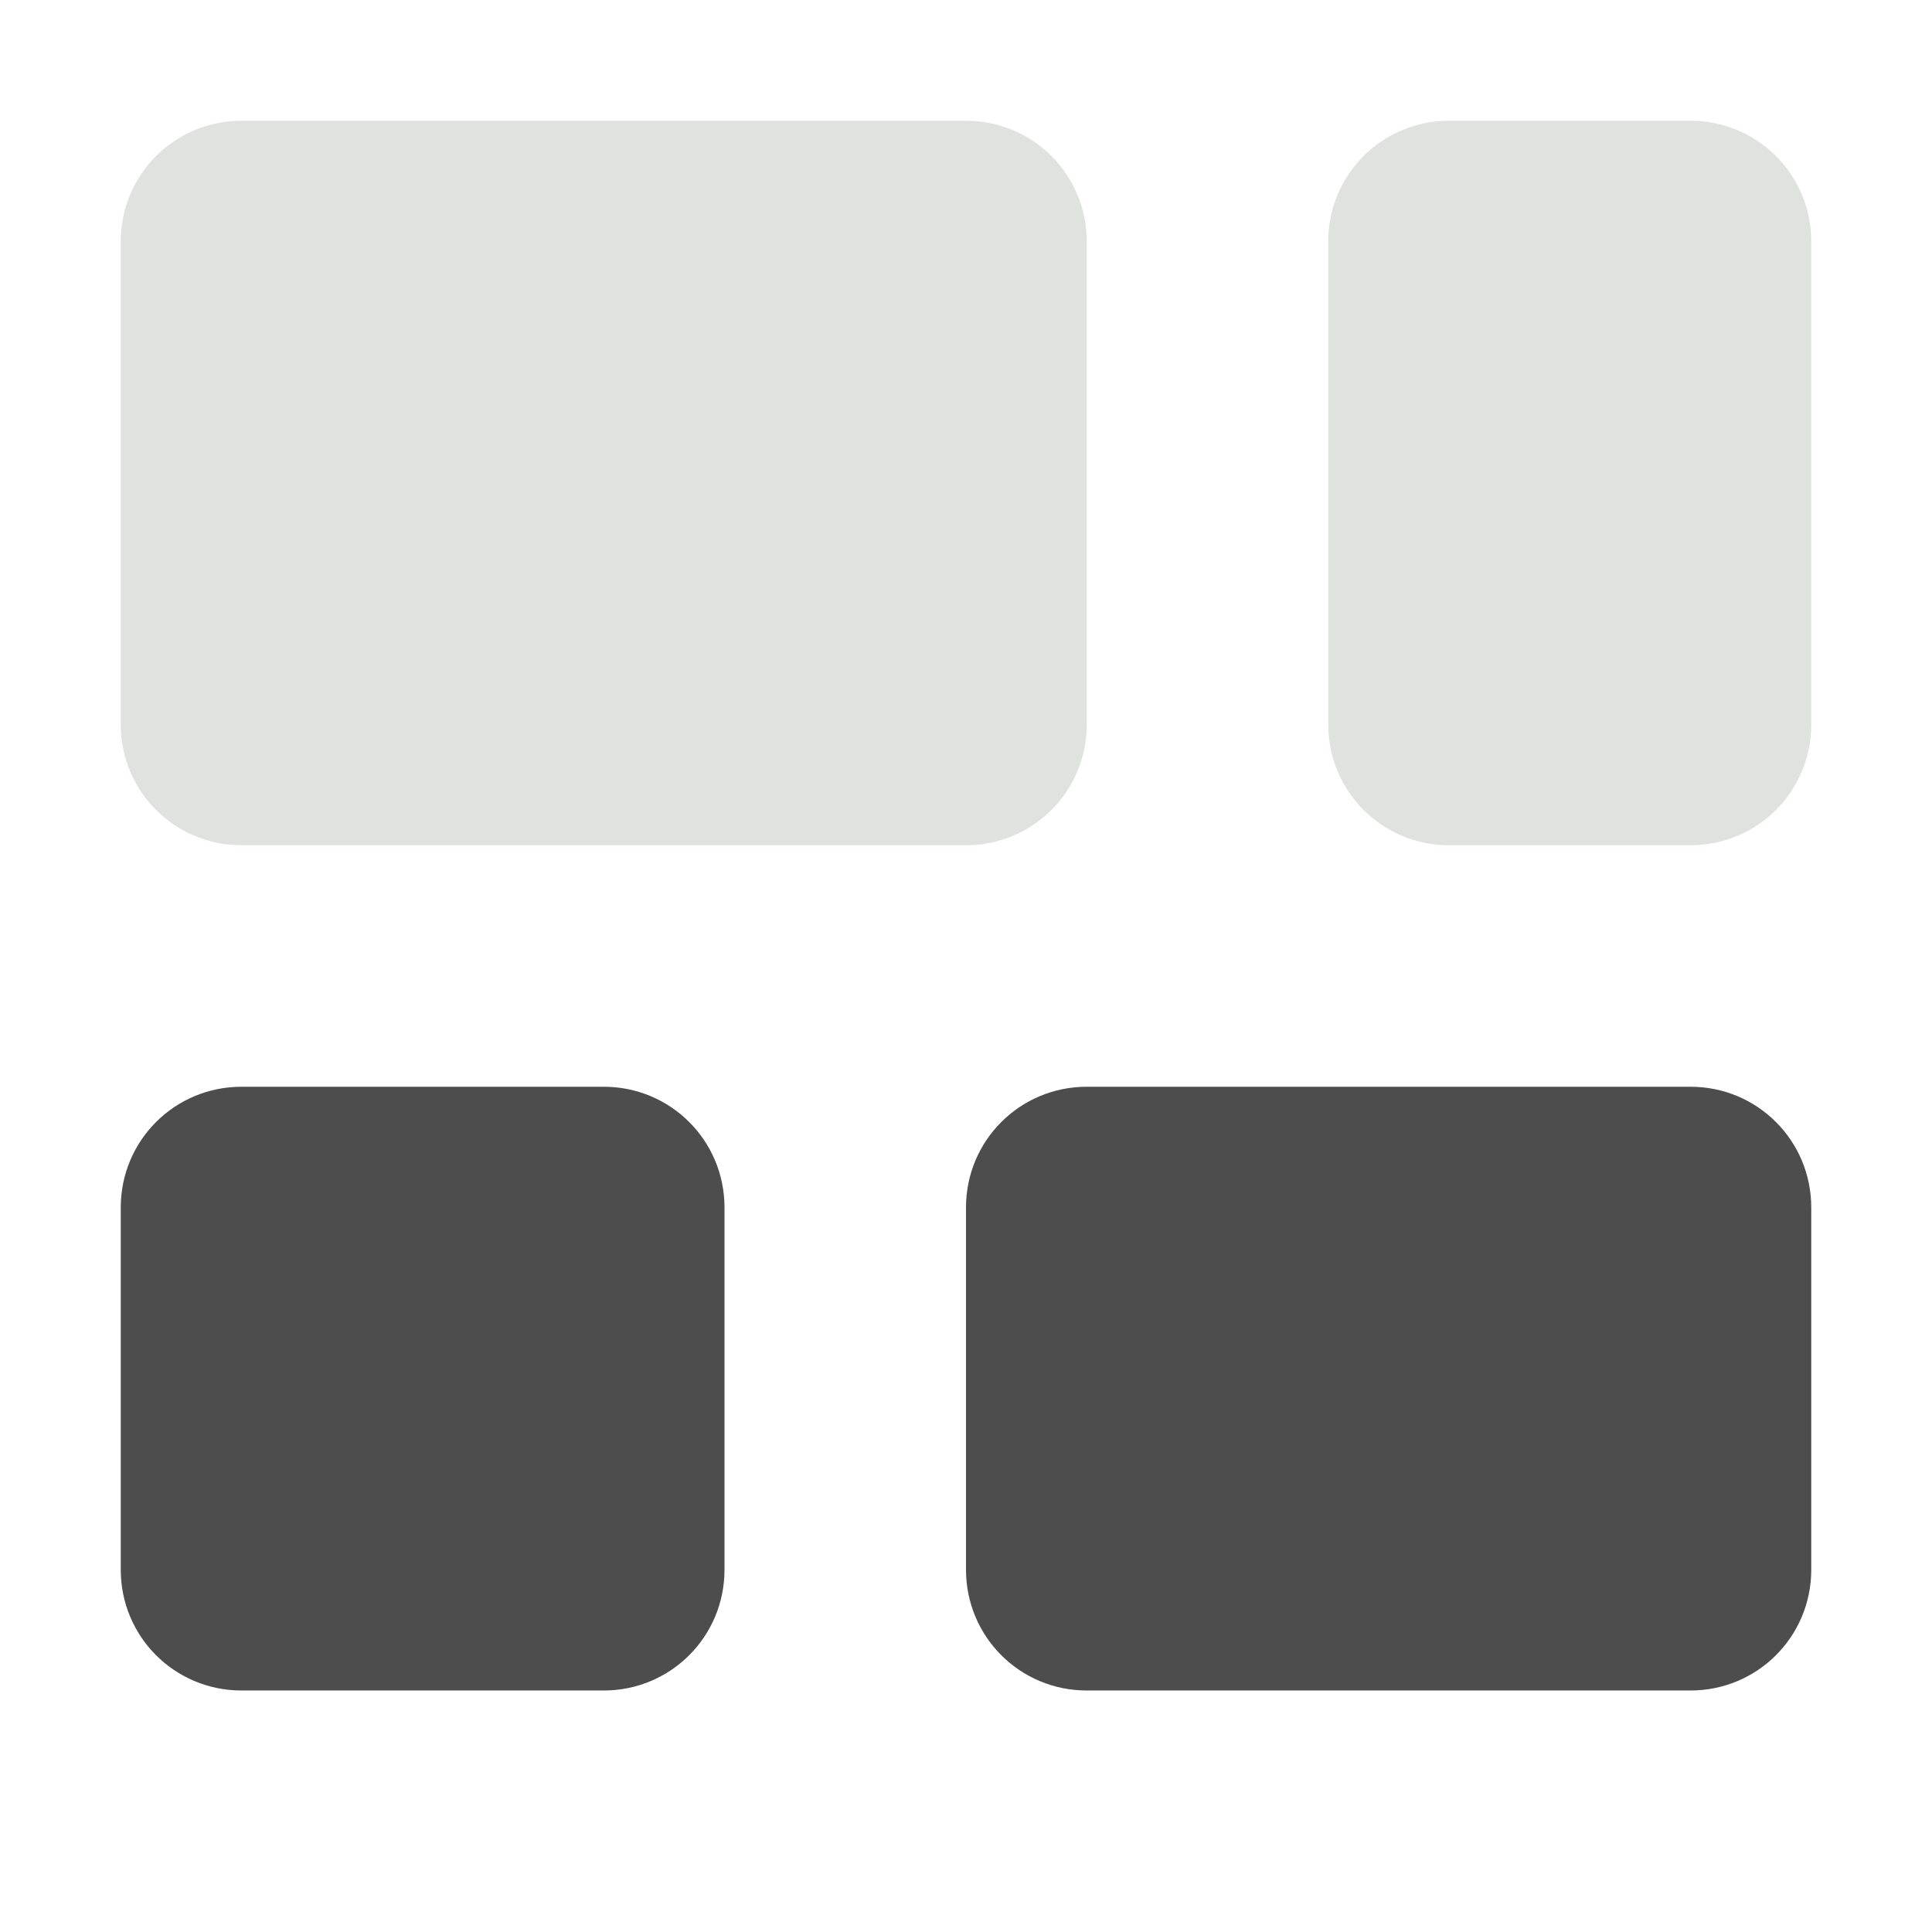
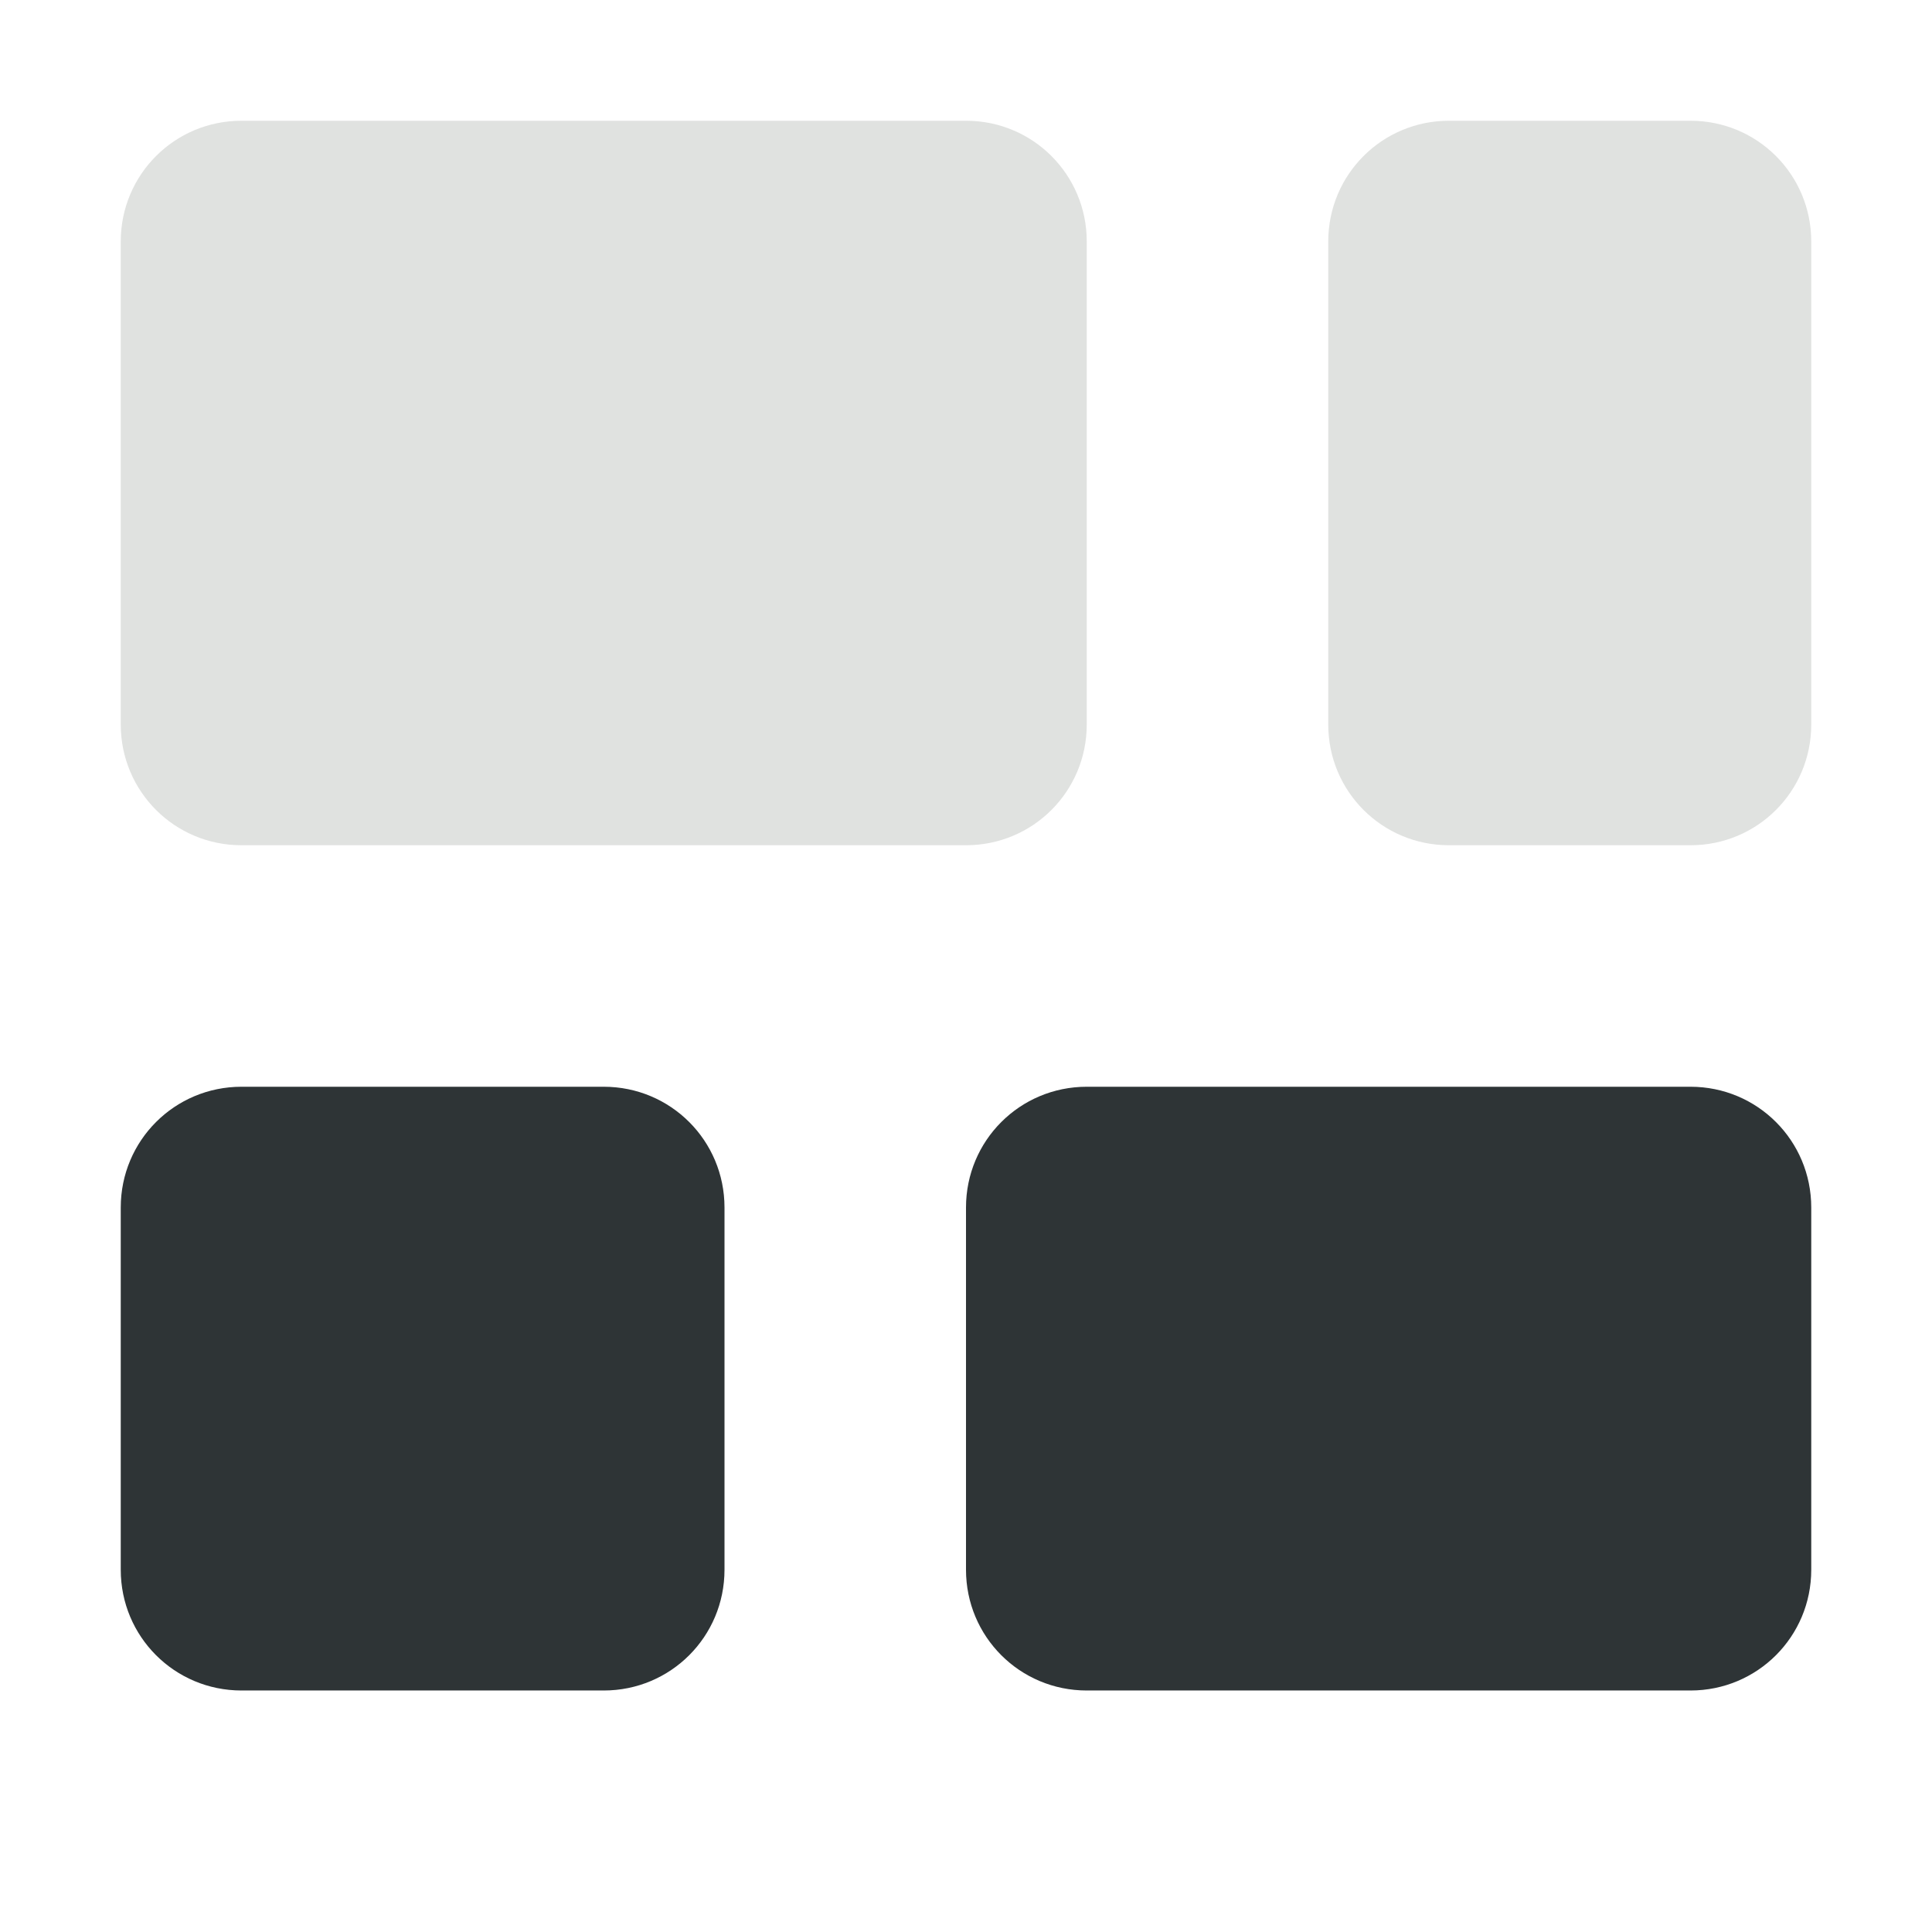
<svg xmlns="http://www.w3.org/2000/svg" width="16px" height="16px" id="svg3763" version="1.1">
  <defs id="defs3765" />
  <g id="layer1">
    <g transform="translate(178,-1085.697)" id="g6127">
      <path style="opacity:0.35;fill:#a7aba7;fill-opacity:1;stroke:none" d="m -176,1086.697 c -0.554,0 -1,0.446 -1,1 l 0,4 c 0,0.554 0.446,1 1,1 l 6,0 c 0.554,0 1,-0.446 1,-1 l 0,-4 c 0,-0.554 -0.446,-1 -1,-1 l -6,0 z" id="path6129" />
      <path style="opacity:0.35;fill:#a7aba7;fill-opacity:1;stroke:none" d="m -166,1086.697 c -0.554,0 -1,0.446 -1,1 l 0,4 c 0,0.554 0.446,1 1,1 l 2,0 c 0.554,0 1,-0.446 1,-1 l 0,-4 c 0,-0.554 -0.446,-1 -1,-1 l -2,0 z" id="path6131" />
-       <path style="fill:#4d4d4d;fill-opacity:1;stroke:none" d="m -176,1094.697 c -0.554,0 -1,0.446 -1,1 l 0,3 c 0,0.554 0.446,1 1,1 l 3,0 c 0.554,0 1,-0.446 1,-1 l 0,-3 c 0,-0.554 -0.446,-1 -1,-1 l -3,0 z" id="path6133" />
-       <path style="fill:#4d4d4d;fill-opacity:1;stroke:none" d="m -169,1094.697 c -0.554,0 -1,0.446 -1,1 l 0,3 c 0,0.554 0.446,1 1,1 l 5,0 c 0.554,0 1,-0.446 1,-1 l 0,-3 c 0,-0.554 -0.446,-1 -1,-1 l -5,0 z" id="path6135" />
+       <path style="fill:#2e3436;fill-opacity:1;stroke:none" d="m -176,1094.697 c -0.554,0 -1,0.446 -1,1 l 0,3 c 0,0.554 0.446,1 1,1 l 3,0 c 0.554,0 1,-0.446 1,-1 l 0,-3 c 0,-0.554 -0.446,-1 -1,-1 l -3,0 z" id="path6133" />
+       <path style="fill:#2e3436;fill-opacity:1;stroke:none" d="m -169,1094.697 c -0.554,0 -1,0.446 -1,1 l 0,3 c 0,0.554 0.446,1 1,1 l 5,0 c 0.554,0 1,-0.446 1,-1 l 0,-3 c 0,-0.554 -0.446,-1 -1,-1 l -5,0 z" id="path6135" />
    </g>
  </g>
</svg>
